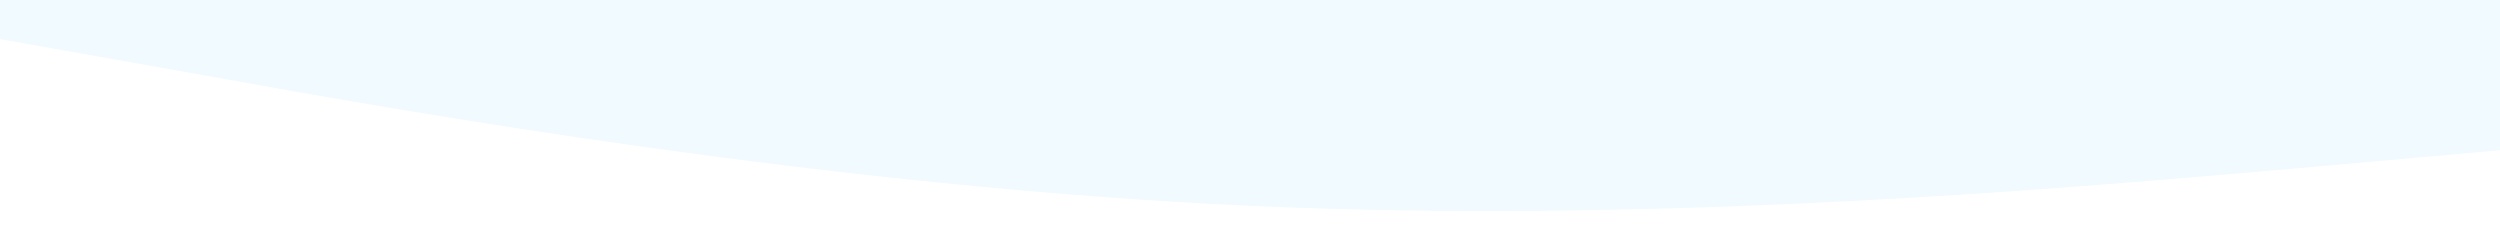
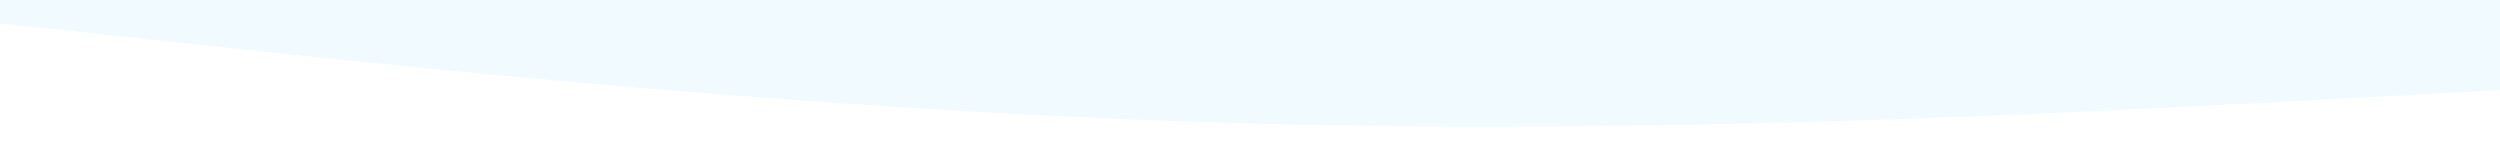
- <svg xmlns="http://www.w3.org/2000/svg" viewBox="0 0 1417.32 141.73">
-   <defs>
-     <style>.cls-1{fill:#f0faff;}.cls-2{fill:none;}</style>
-   </defs>
-   <g id="Livello_2" data-name="Livello 2">
-     <g id="Livello_1-2" data-name="Livello 1">
-       <path class="cls-1" d="M1417.32,0V85.14L1299.21,95.67c-118.11,10.14-354.33,31.79-590.55,21S236.22,64.47,118.11,43.11L0,22.15V0Z" />
-       <rect class="cls-2" width="1417.32" height="141.73" />
+ <svg xmlns="http://www.w3.org/2000/svg" version="1.1" id="Livello_1" x="0px" y="0px" viewBox="0 0 1417.3 85" style="enable-background:new 0 0 1417.3 85;" xml:space="preserve">
+   <style type="text/css">
+ 	.st0{fill:#F0FAFF;}
+ 	.st1{fill:none;}
+ </style>
+   <g id="Livello_2_1_">
+     <g id="Livello_1-2">
+       <path class="st0" d="M1417.3,0v51.1l-118.1,6.3C1181.1,63.5,944.9,76.5,708.7,70c-236.2-6.5-472.4-31.3-590.5-44.1L0,13.3V0    H1417.3z" />
+       <rect class="st1" width="1417.3" height="85" />
    </g>
  </g>
</svg>
